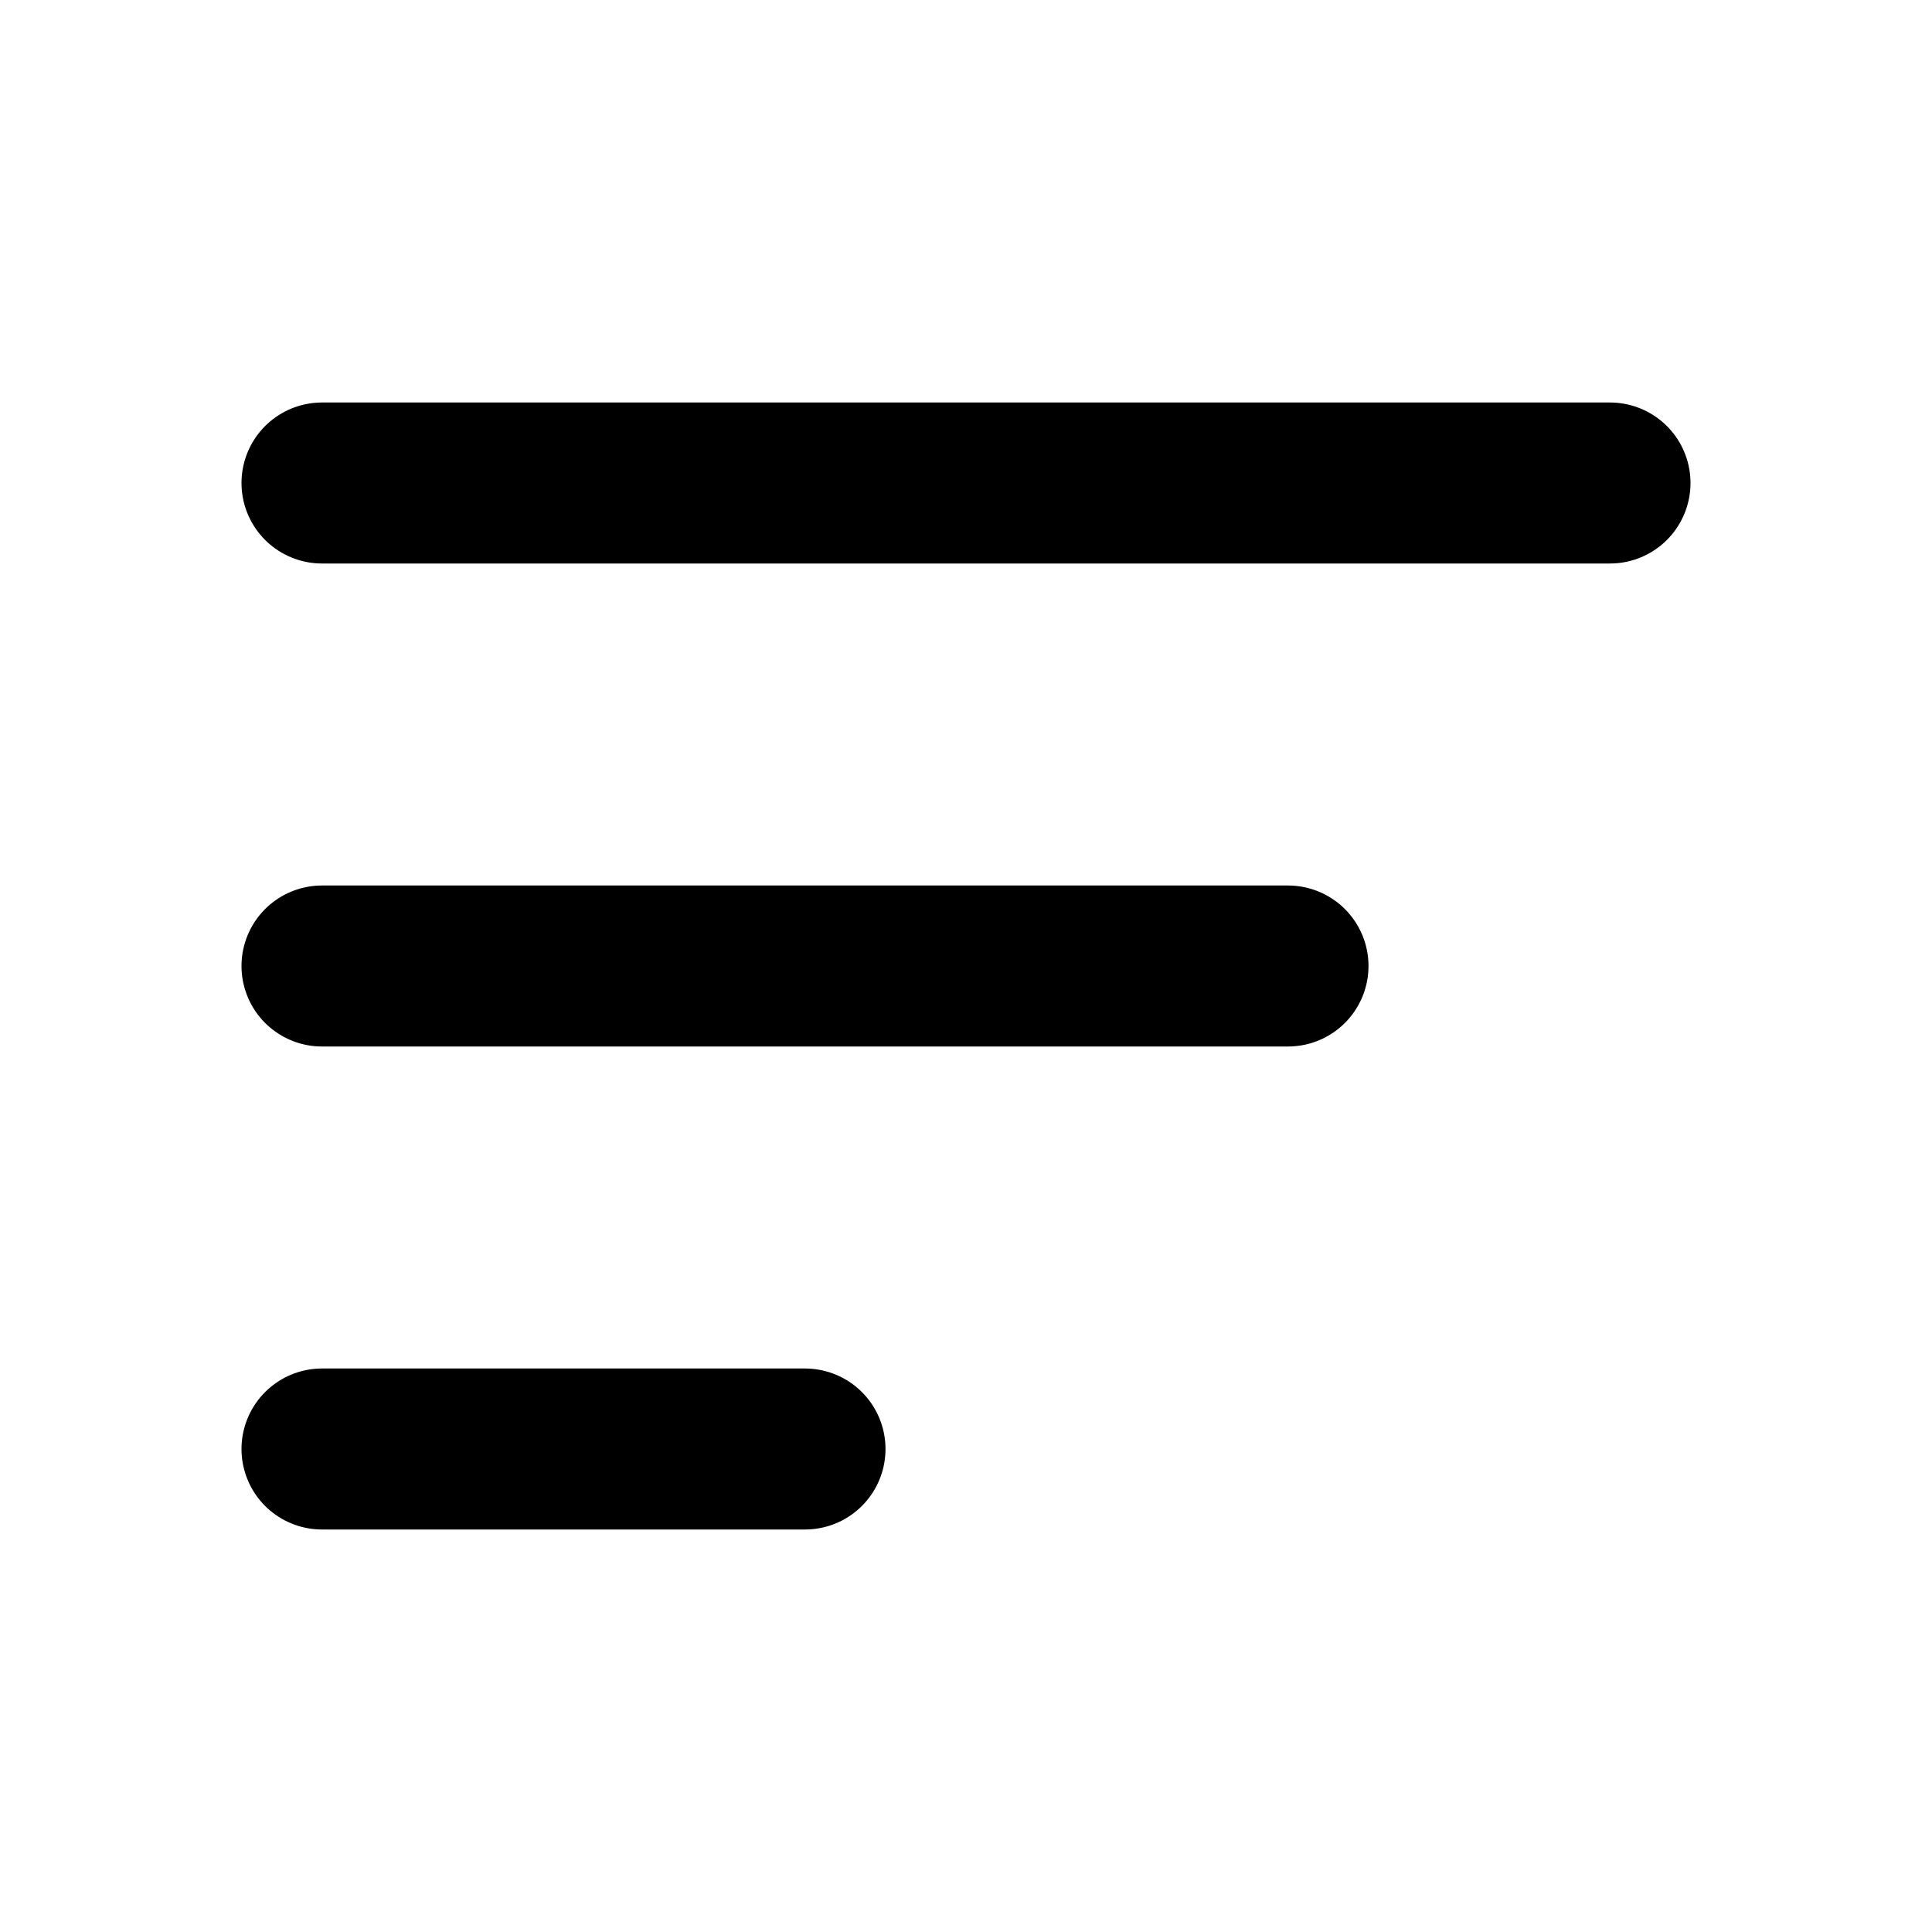
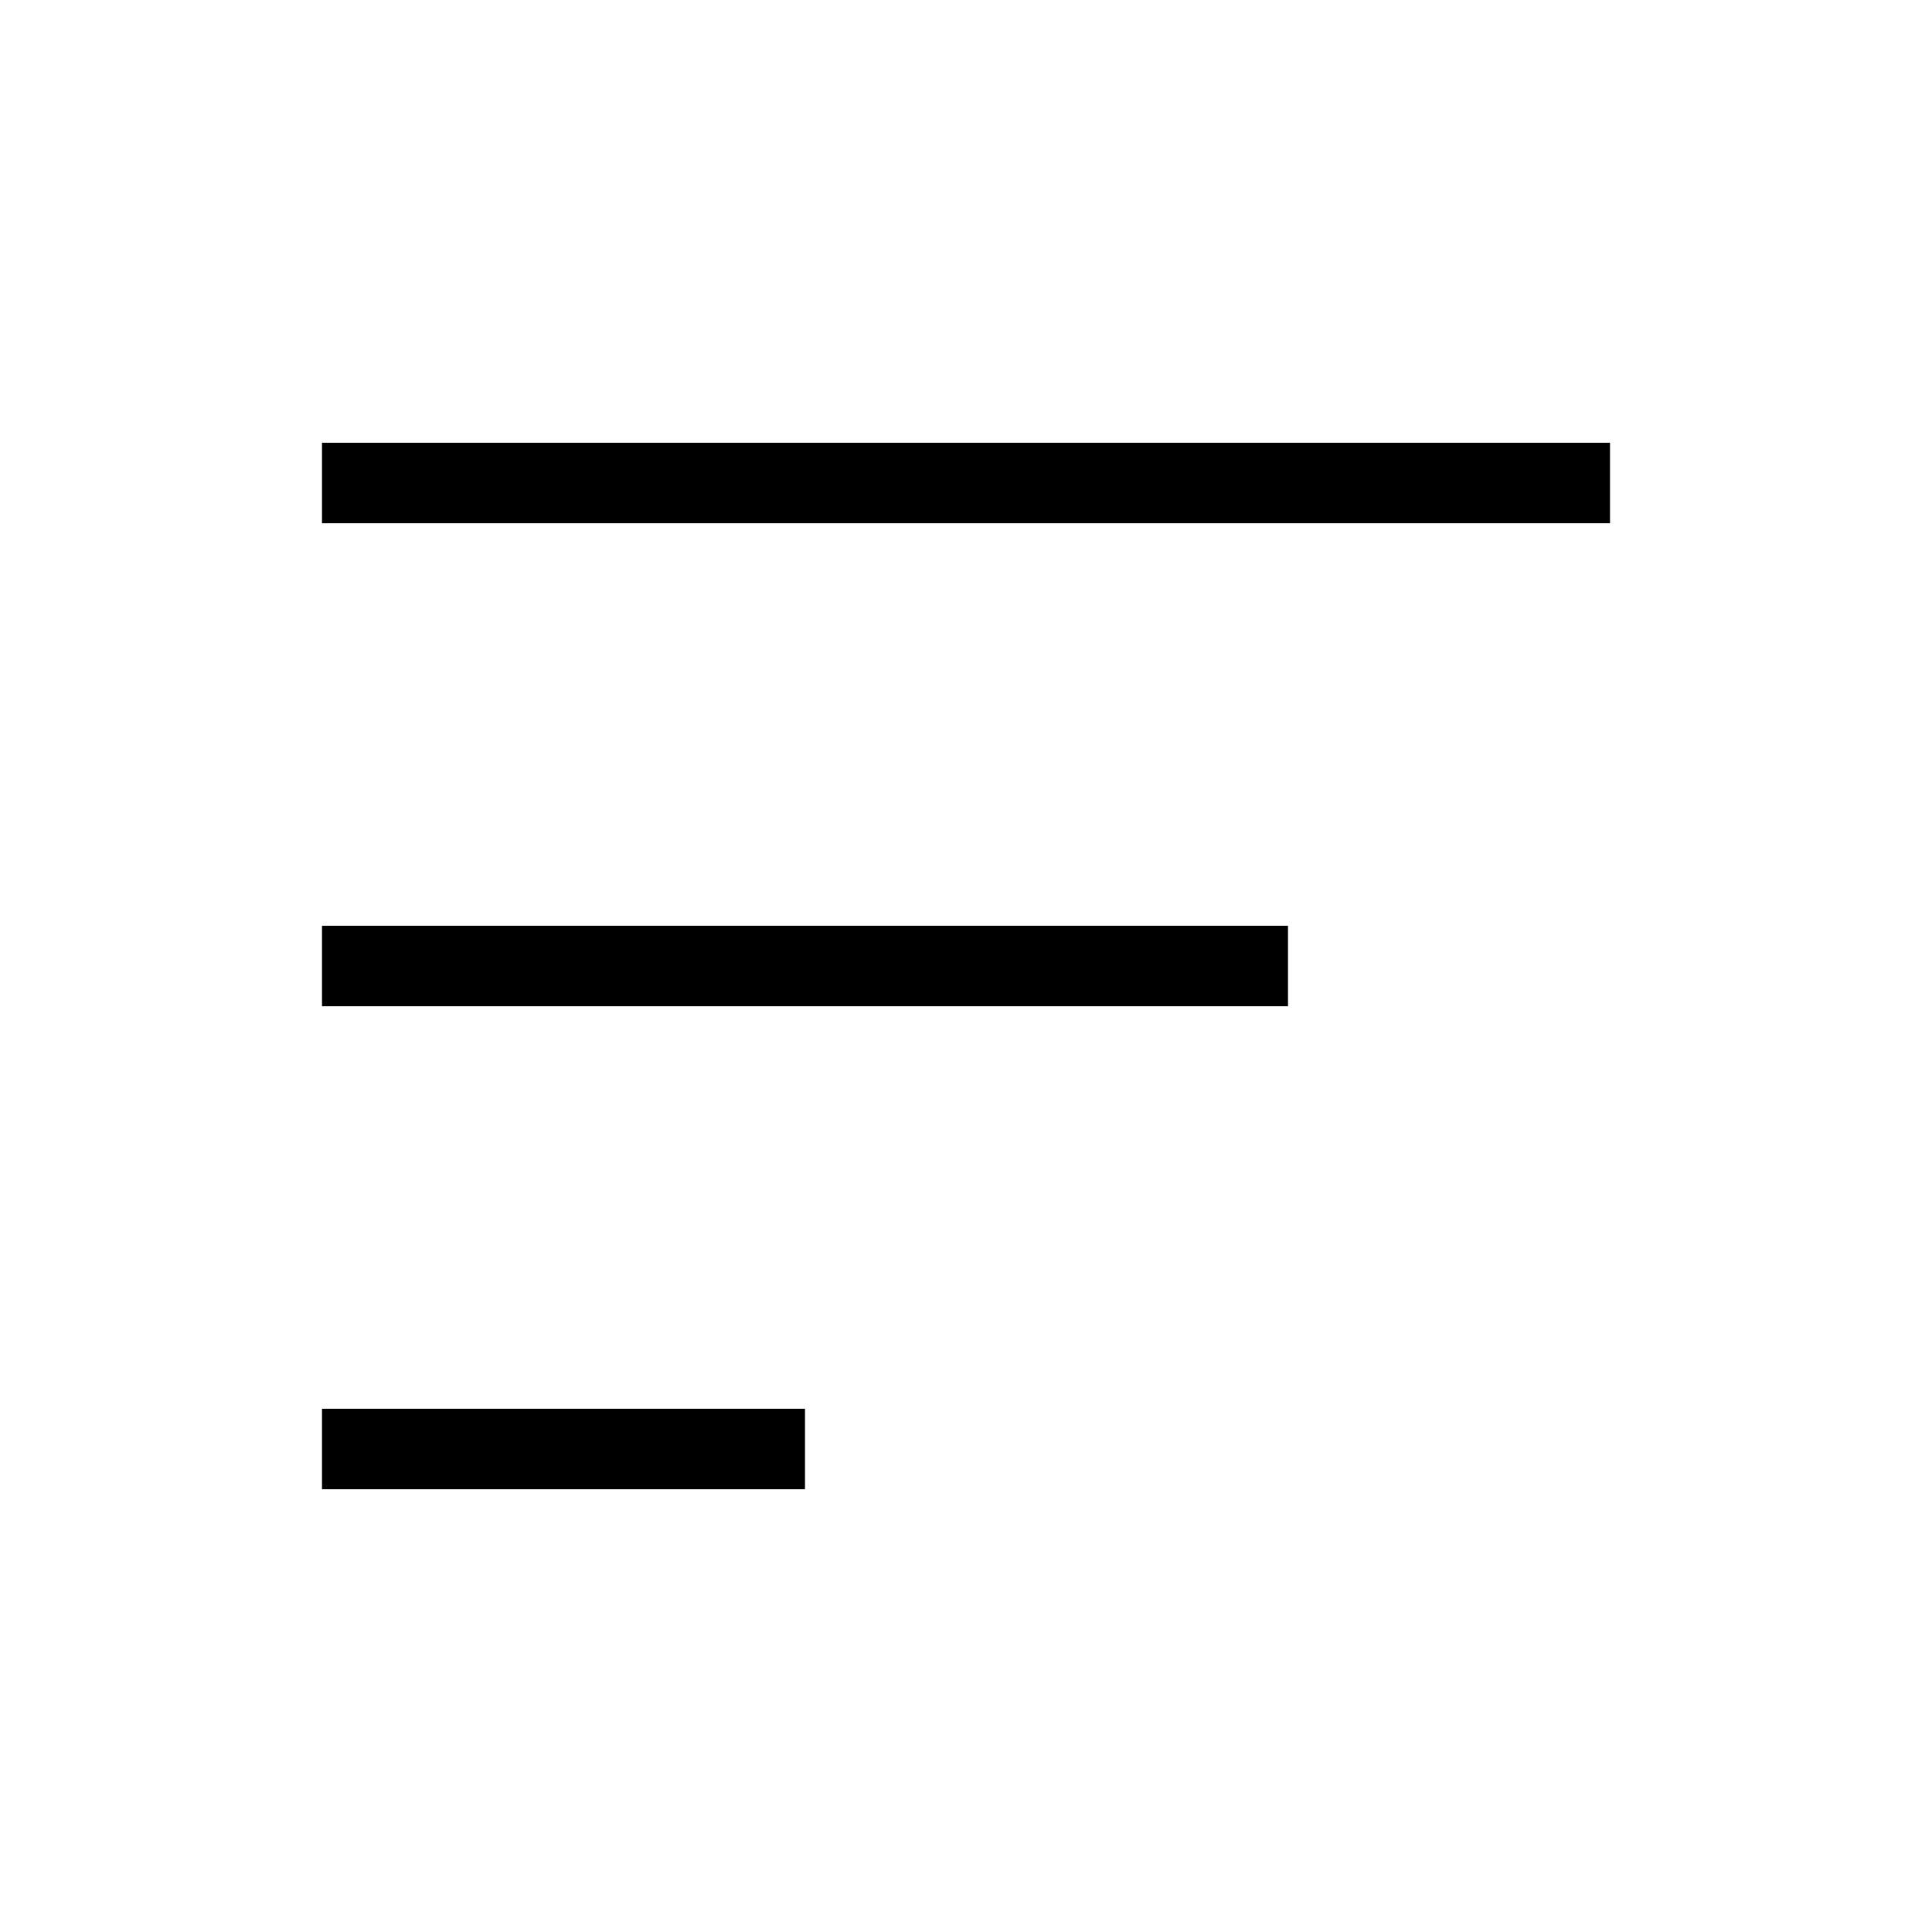
<svg xmlns="http://www.w3.org/2000/svg" width="800px" height="800px" viewBox="0 0 24 24" fill="none">
-   <path d="M4 18H10" stroke="#000000" stroke-width="2" stroke-linecap="round" />
-   <path d="M4 12L16 12" stroke="#000000" stroke-width="2" stroke-linecap="round" />
-   <path d="M4 6L20 6" stroke="#000000" stroke-width="2" stroke-linecap="round" />
+   <path d="M4 18H10" stroke="#000000" strokeWidth="2" strokeLinecap="round" />
+   <path d="M4 12L16 12" stroke="#000000" strokeWidth="2" strokeLinecap="round" />
+   <path d="M4 6L20 6" stroke="#000000" strokeWidth="2" strokeLinecap="round" />
</svg>
